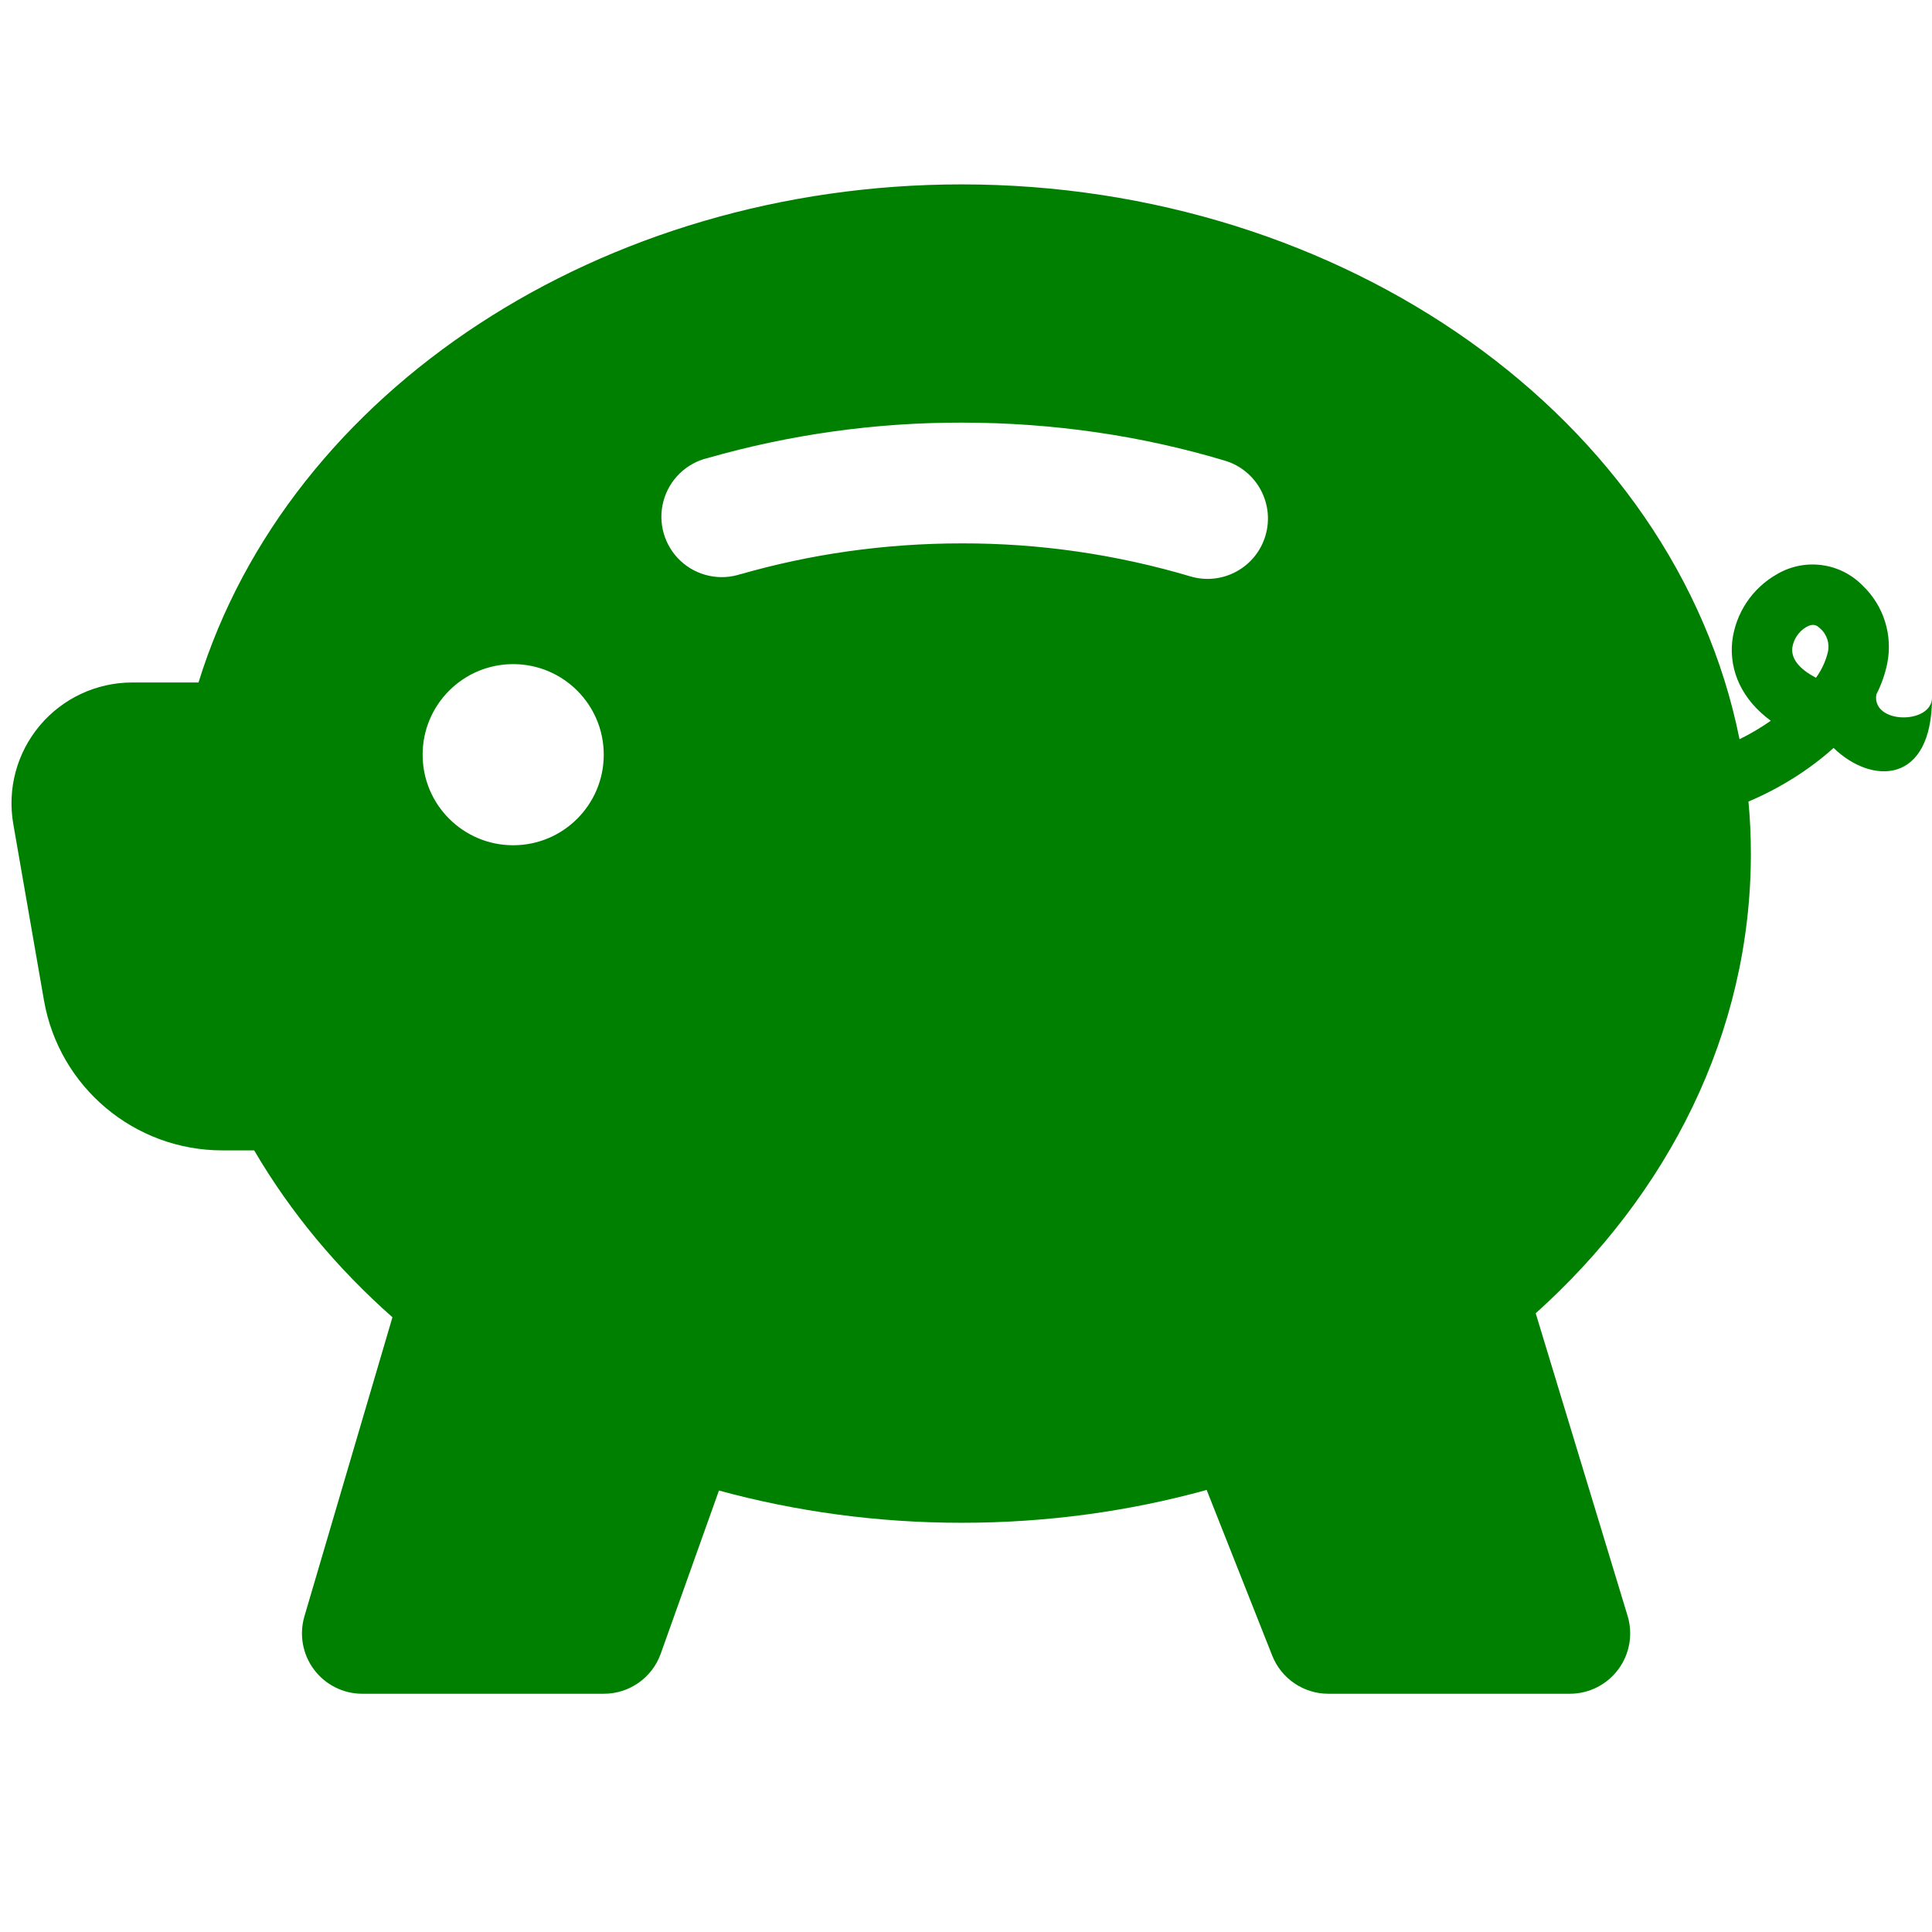
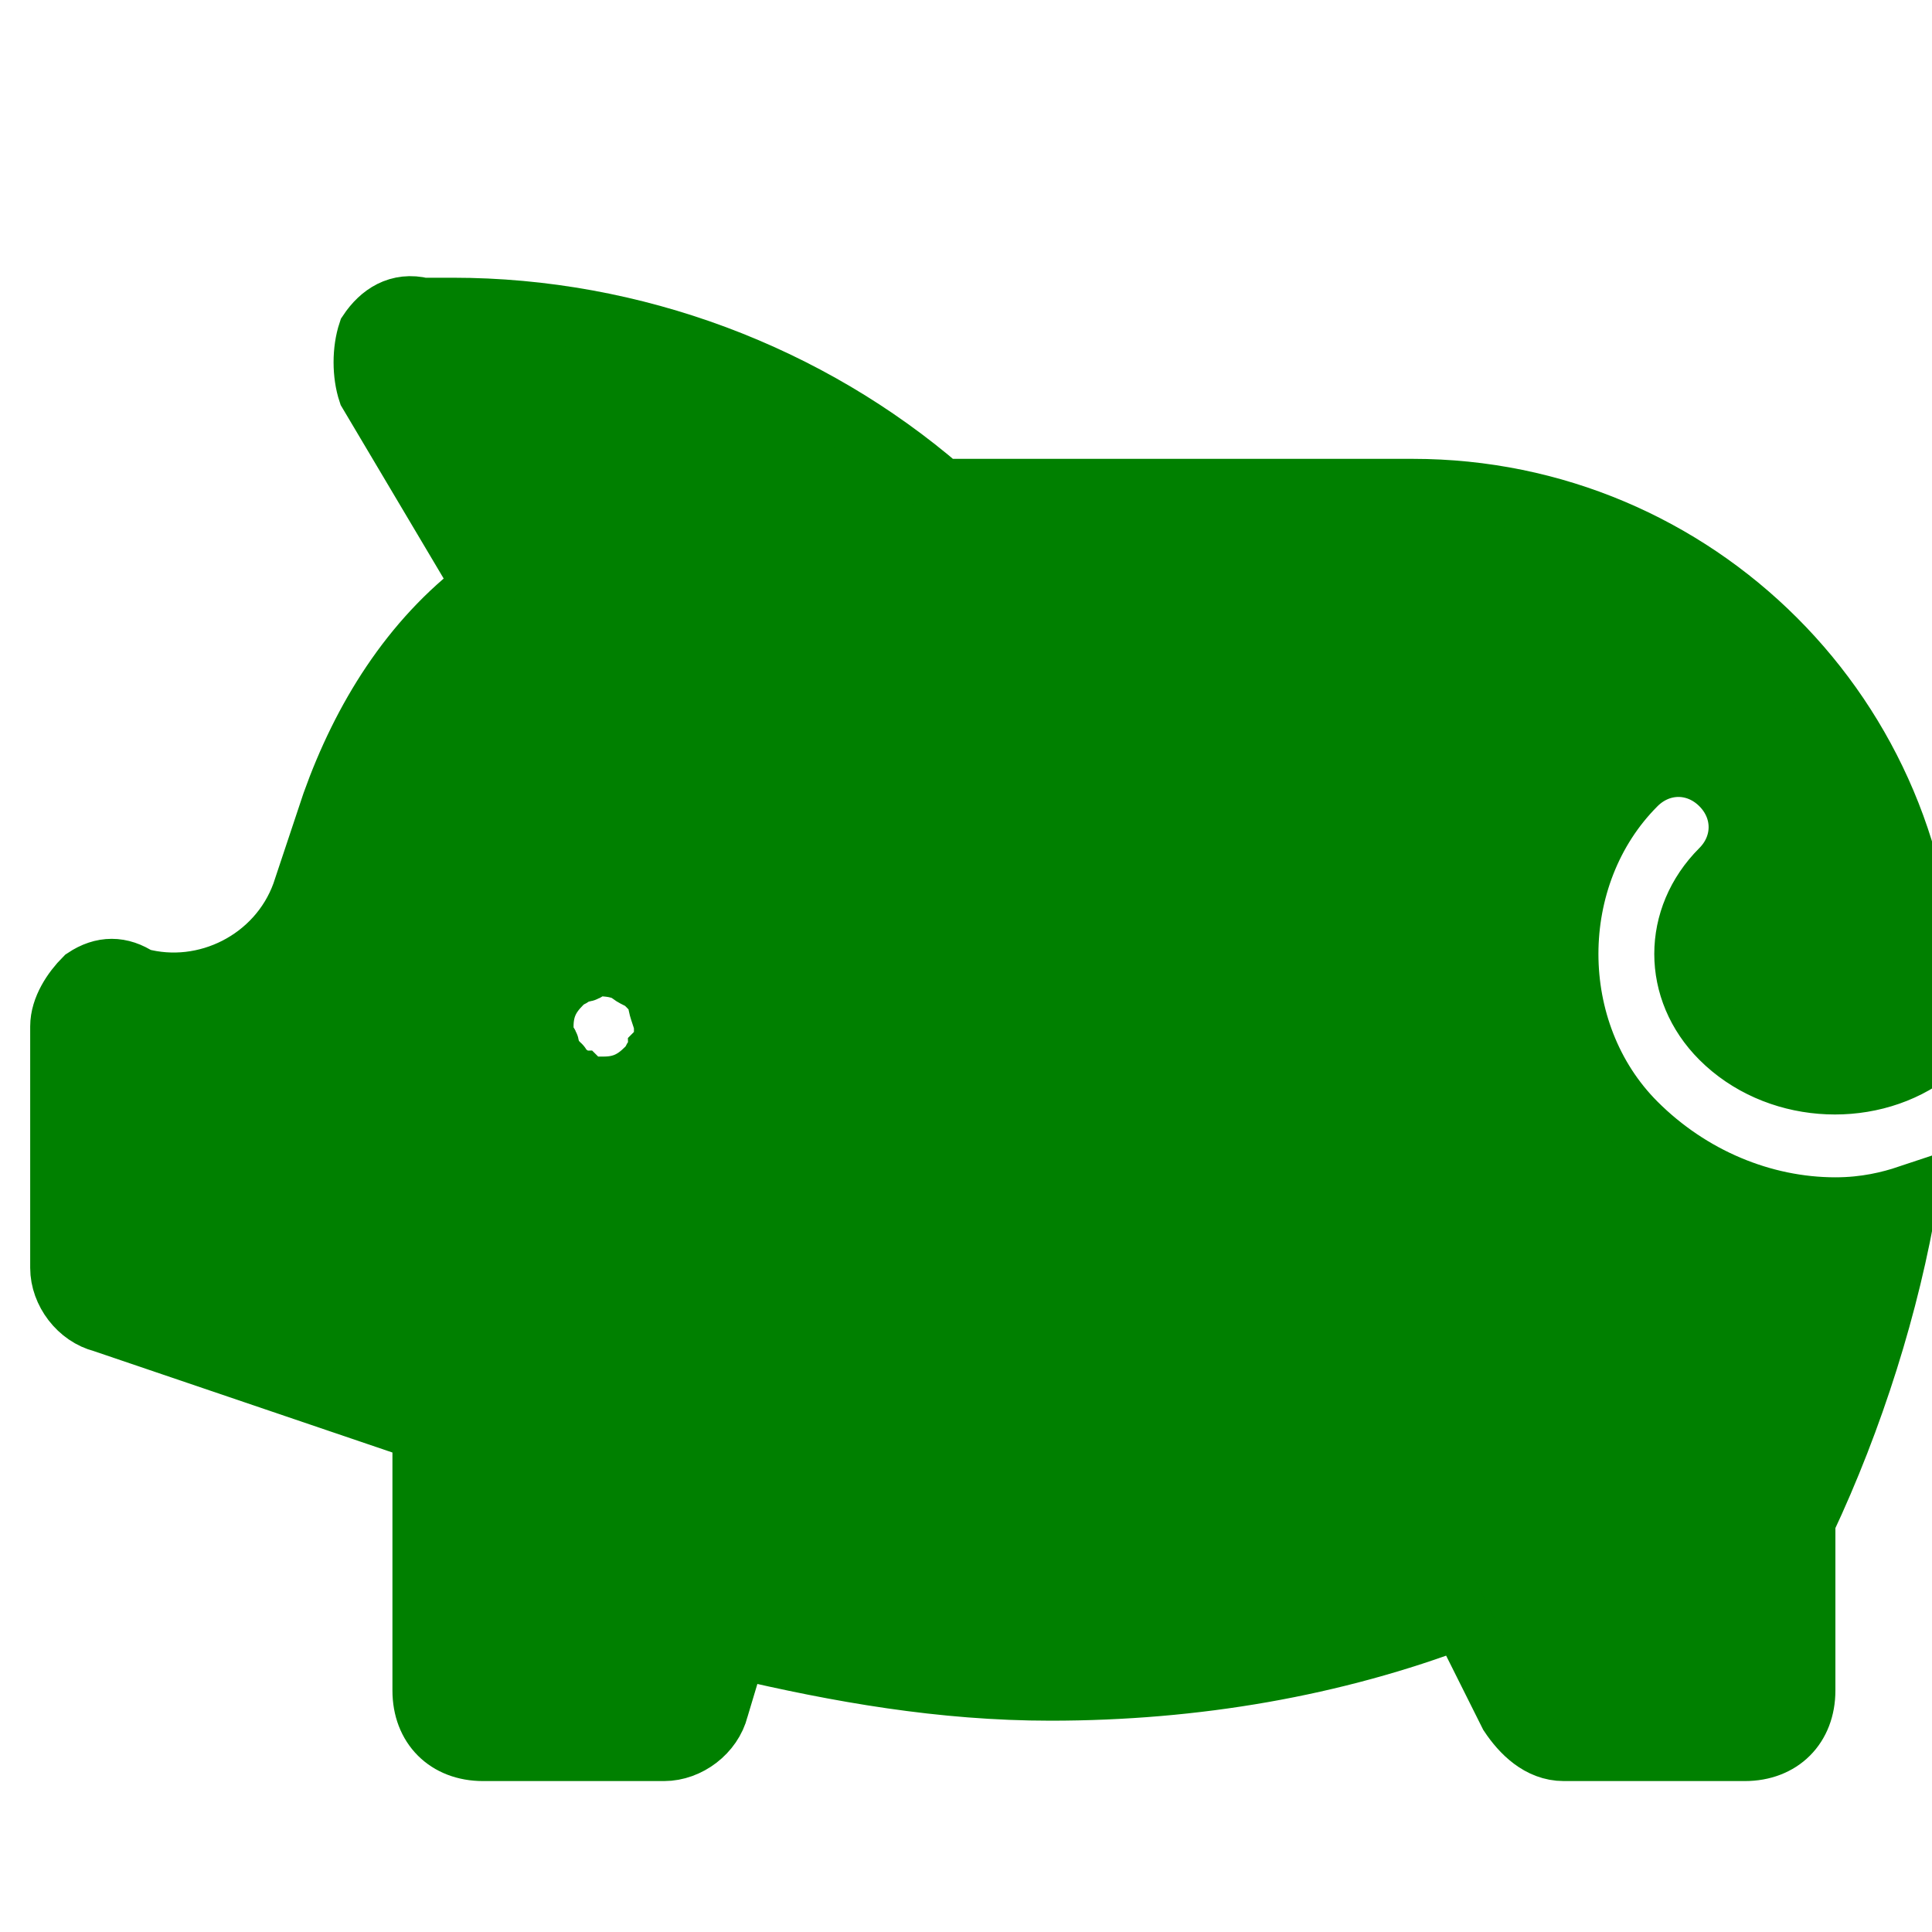
- <svg xmlns="http://www.w3.org/2000/svg" width="16" height="16" fill="green" class="bi bi-piggy-bank-fill" viewBox="0 0 16 16">
-   <path d="M7.964 1.527c-2.977 0-5.571 1.704-6.32 4.125h-.55A1 1 0 0 0 .11 6.824l.254 1.46a1.5 1.5 0 0 0 1.478 1.243h.263c.3.513.688.978 1.145 1.382l-.729 2.477a.5.5 0 0 0 .48.641h2a.5.5 0 0 0 .471-.332l.482-1.351c.635.173 1.31.267 2.011.267.707 0 1.388-.095 2.028-.272l.543 1.372a.5.5 0 0 0 .465.316h2a.5.5 0 0 0 .478-.645l-.761-2.506C13.81 9.895 14.5 8.559 14.5 7.069q0-.218-.02-.431c.261-.11.508-.266.705-.444.315.306.815.306.815-.417 0 .223-.5.223-.461-.026a1 1 0 0 0 .09-.255.7.7 0 0 0-.202-.645.58.58 0 0 0-.707-.098.74.74 0 0 0-.375.562c-.024.243.082.48.32.654a2 2 0 0 1-.259.153c-.534-2.664-3.284-4.595-6.442-4.595m7.173 3.876a.6.6 0 0 1-.098.21l-.044-.025c-.146-.09-.157-.175-.152-.223a.24.24 0 0 1 .117-.173c.049-.027.08-.021.113.012a.2.2 0 0 1 .064.199m-8.999-.65a.5.5 0 1 1-.276-.96A7.6 7.6 0 0 1 7.964 3.5c.763 0 1.497.11 2.18.315a.5.5 0 1 1-.287.958A6.6 6.6 0 0 0 7.964 4.5c-.64 0-1.255.09-1.826.254ZM5 6.25a.75.75 0 1 1-1.5 0 .75.75 0 0 1 1.5 0" />
+ <svg xmlns="http://www.w3.org/2000/svg" fill="green" height="20" width="20" version="1.1" id="Icons" viewBox="0 0 32 32" xml:space="preserve" stroke="green">
+   <g id="SVGRepo_bgCarrier" stroke-width="0" />
+   <g id="SVGRepo_tracerCarrier" stroke-linecap="round" stroke-linejoin="round" />
+   <g id="SVGRepo_iconCarrier">
+     <path d="M30.4,20c-1.2,0-2.4-0.5-3.3-1.4c-1.5-1.5-1.5-4.1,0-5.6c0.4-0.4,1-0.4,1.4,0c0.4,0.4,0.4,1,0,1.4c-0.8,0.8-0.8,2,0,2.8 c0.9,0.9,2.4,1,3.4,0.3c0-0.3,0-0.6,0-0.9c0-4.7-3.8-8.5-8.5-8.5h-7.8c-2.2-1.9-5.1-3-8.1-3H7C6.6,5,6.3,5.2,6.1,5.5 C6,5.8,6,6.2,6.1,6.5L8,9.7c-1.2,0.9-2,2.2-2.5,3.6l-0.5,1.5c-0.4,1.1-1.6,1.7-2.7,1.4C2,16,1.7,16,1.4,16.2C1.2,16.4,1,16.7,1,17v4 c0,0.4,0.3,0.8,0.7,0.9L7,23.7V28c0,0.6,0.4,1,1,1h3c0.4,0,0.8-0.3,0.9-0.7l0.3-1c1.7,0.4,3.4,0.7,5.2,0.7c2.4,0,4.7-0.4,6.8-1.2 l0.8,1.6c0.2,0.3,0.5,0.6,0.9,0.6h3c0.6,0,1-0.4,1-1v-2.8c0.8-1.7,1.4-3.6,1.7-5.4C31.3,19.9,30.9,20,30.4,20z M11,17.2 c0,0.1,0,0.1-0.1,0.2c0,0.1-0.1,0.1-0.1,0.2c0,0-0.1,0.1-0.1,0.1C10.5,17.9,10.3,18,10,18c-0.1,0-0.1,0-0.2,0c-0.1,0-0.1,0-0.2-0.1 c-0.1,0-0.1-0.1-0.2-0.1c-0.1,0-0.1-0.1-0.1-0.1c0-0.1-0.1-0.1-0.1-0.1c0-0.1-0.1-0.1-0.1-0.2c0-0.1,0-0.1-0.1-0.2 c0-0.1,0-0.1,0-0.2c0-0.3,0.1-0.5,0.3-0.7c0,0,0.1-0.1,0.1-0.1c0.1,0,0.1-0.1,0.2-0.1c0.1,0,0.1,0,0.2-0.1c0.2,0,0.4,0,0.6,0.1 c0.1,0.1,0.2,0.1,0.3,0.2c0.1,0.1,0.2,0.2,0.2,0.3c0,0.1,0.1,0.3,0.1,0.4C11,17.1,11,17.1,11,17.2z" />
+   </g>
</svg>
